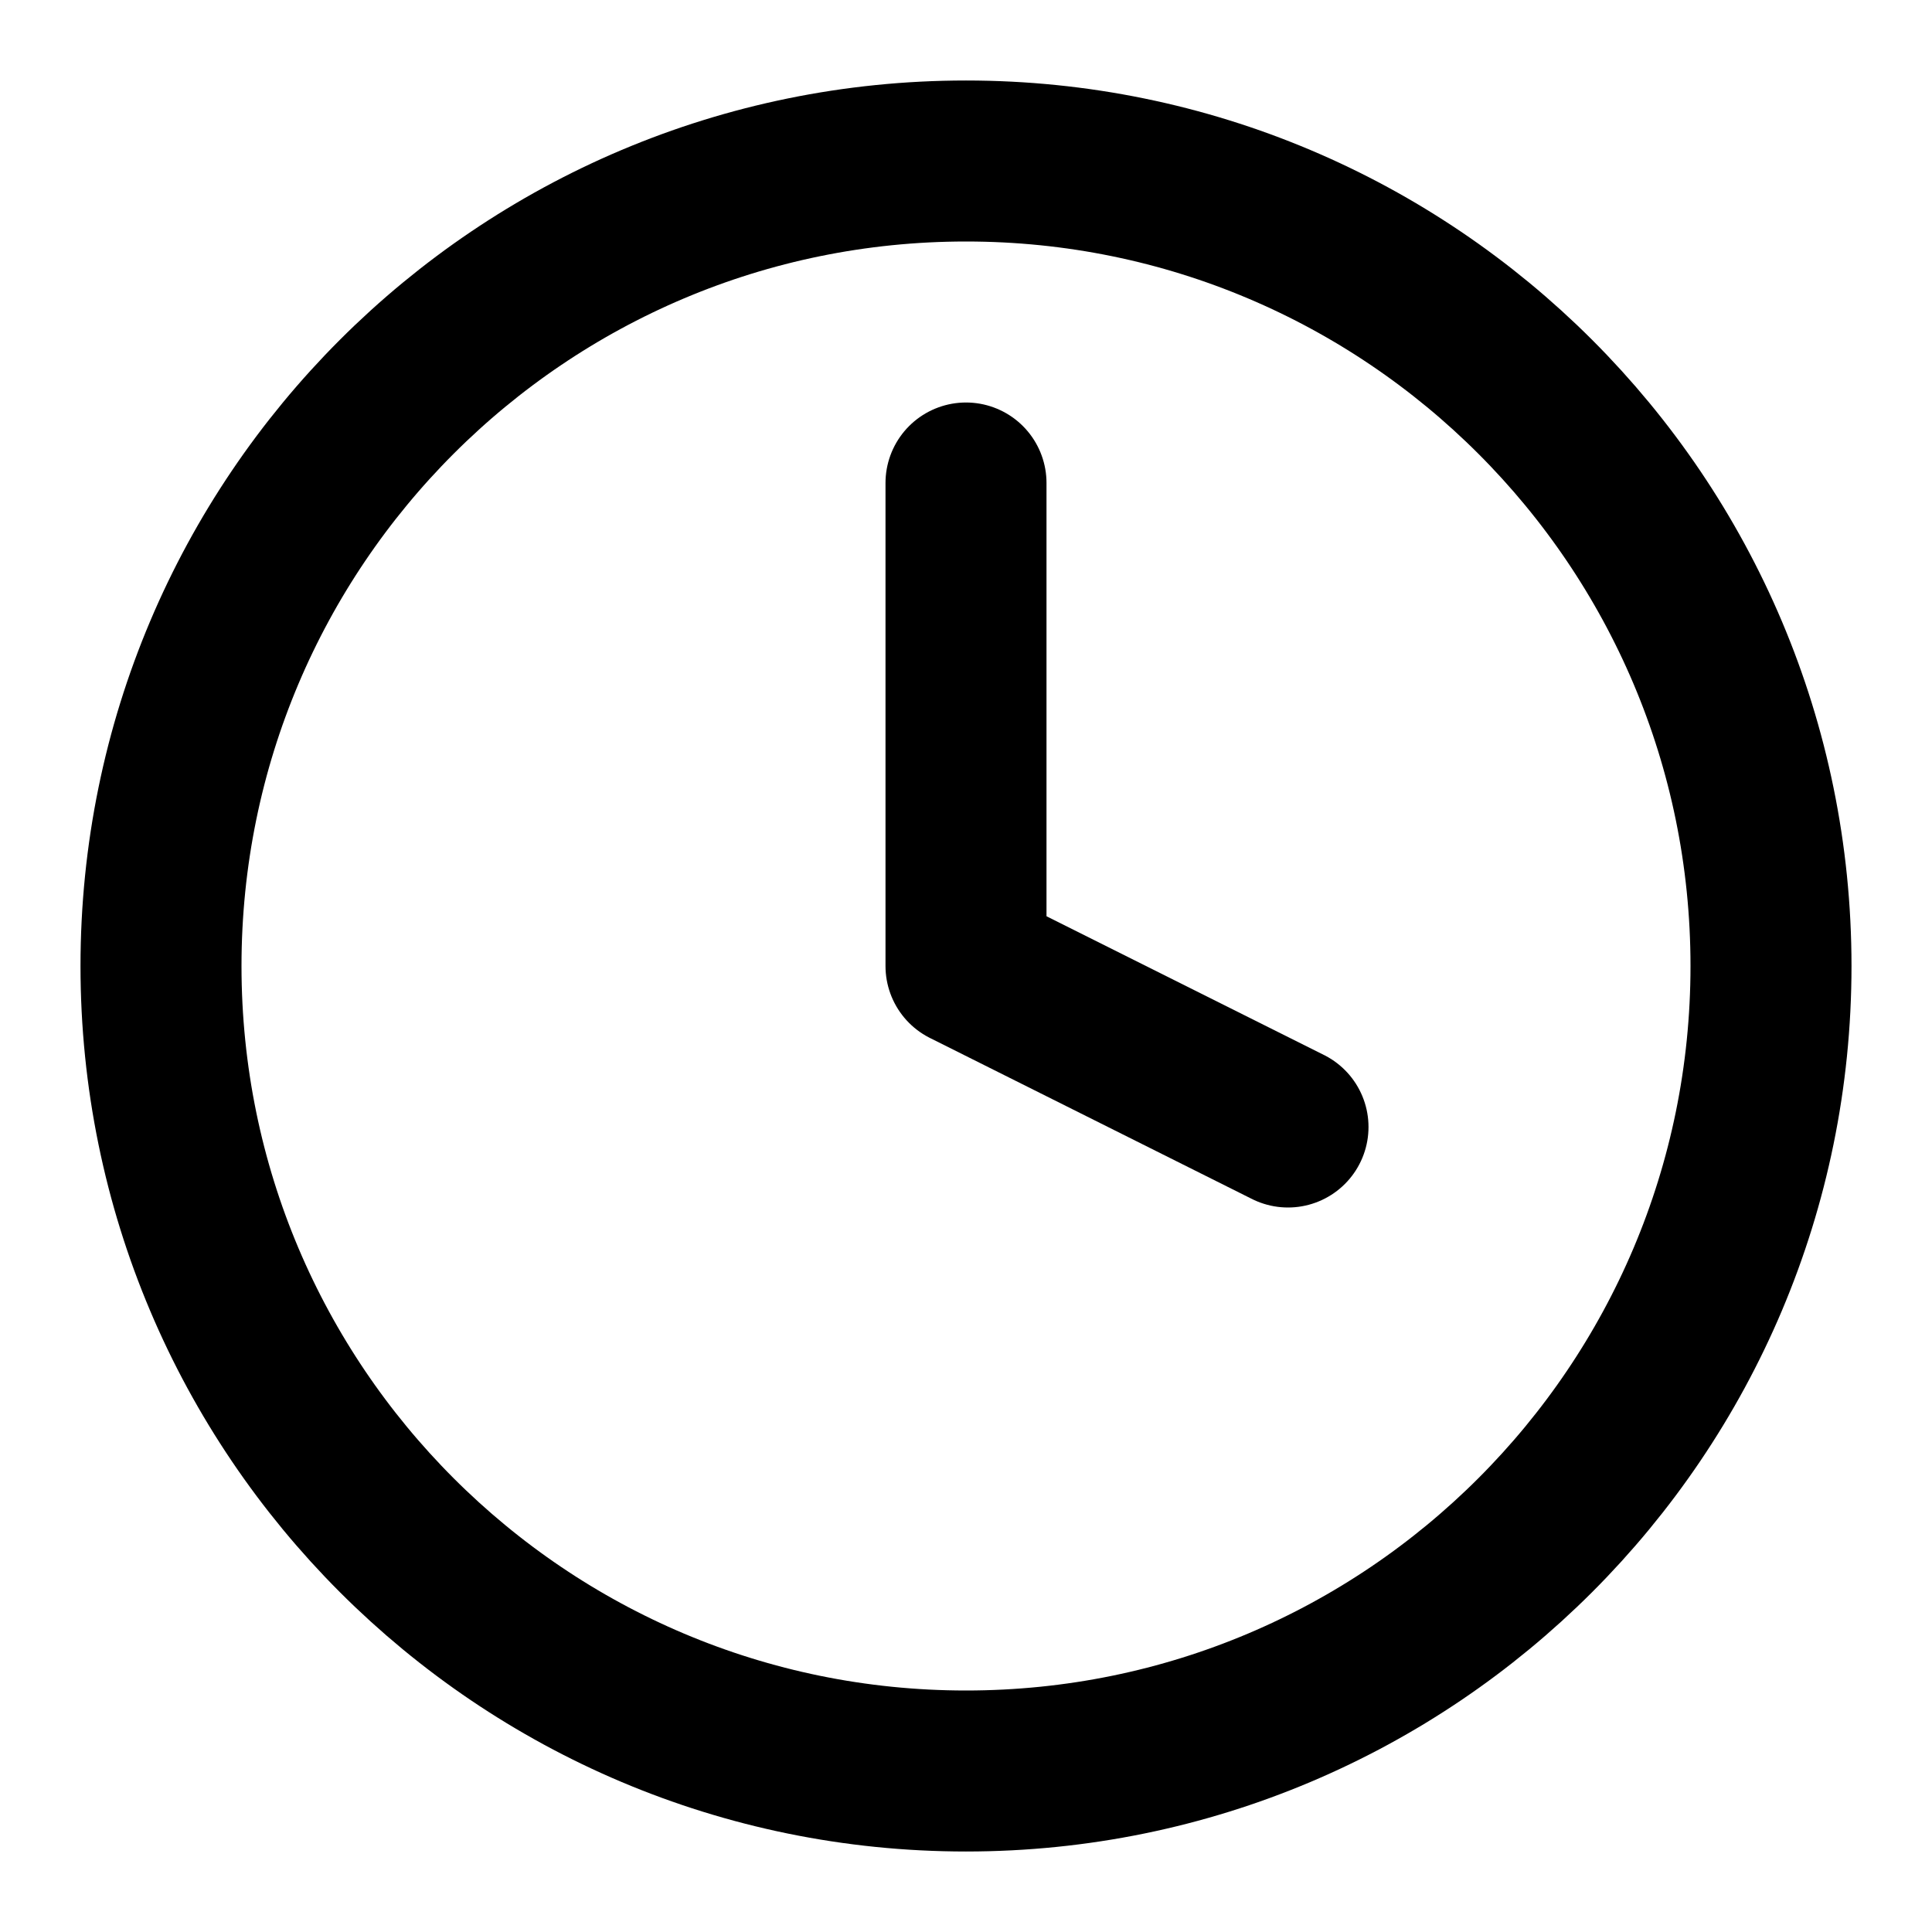
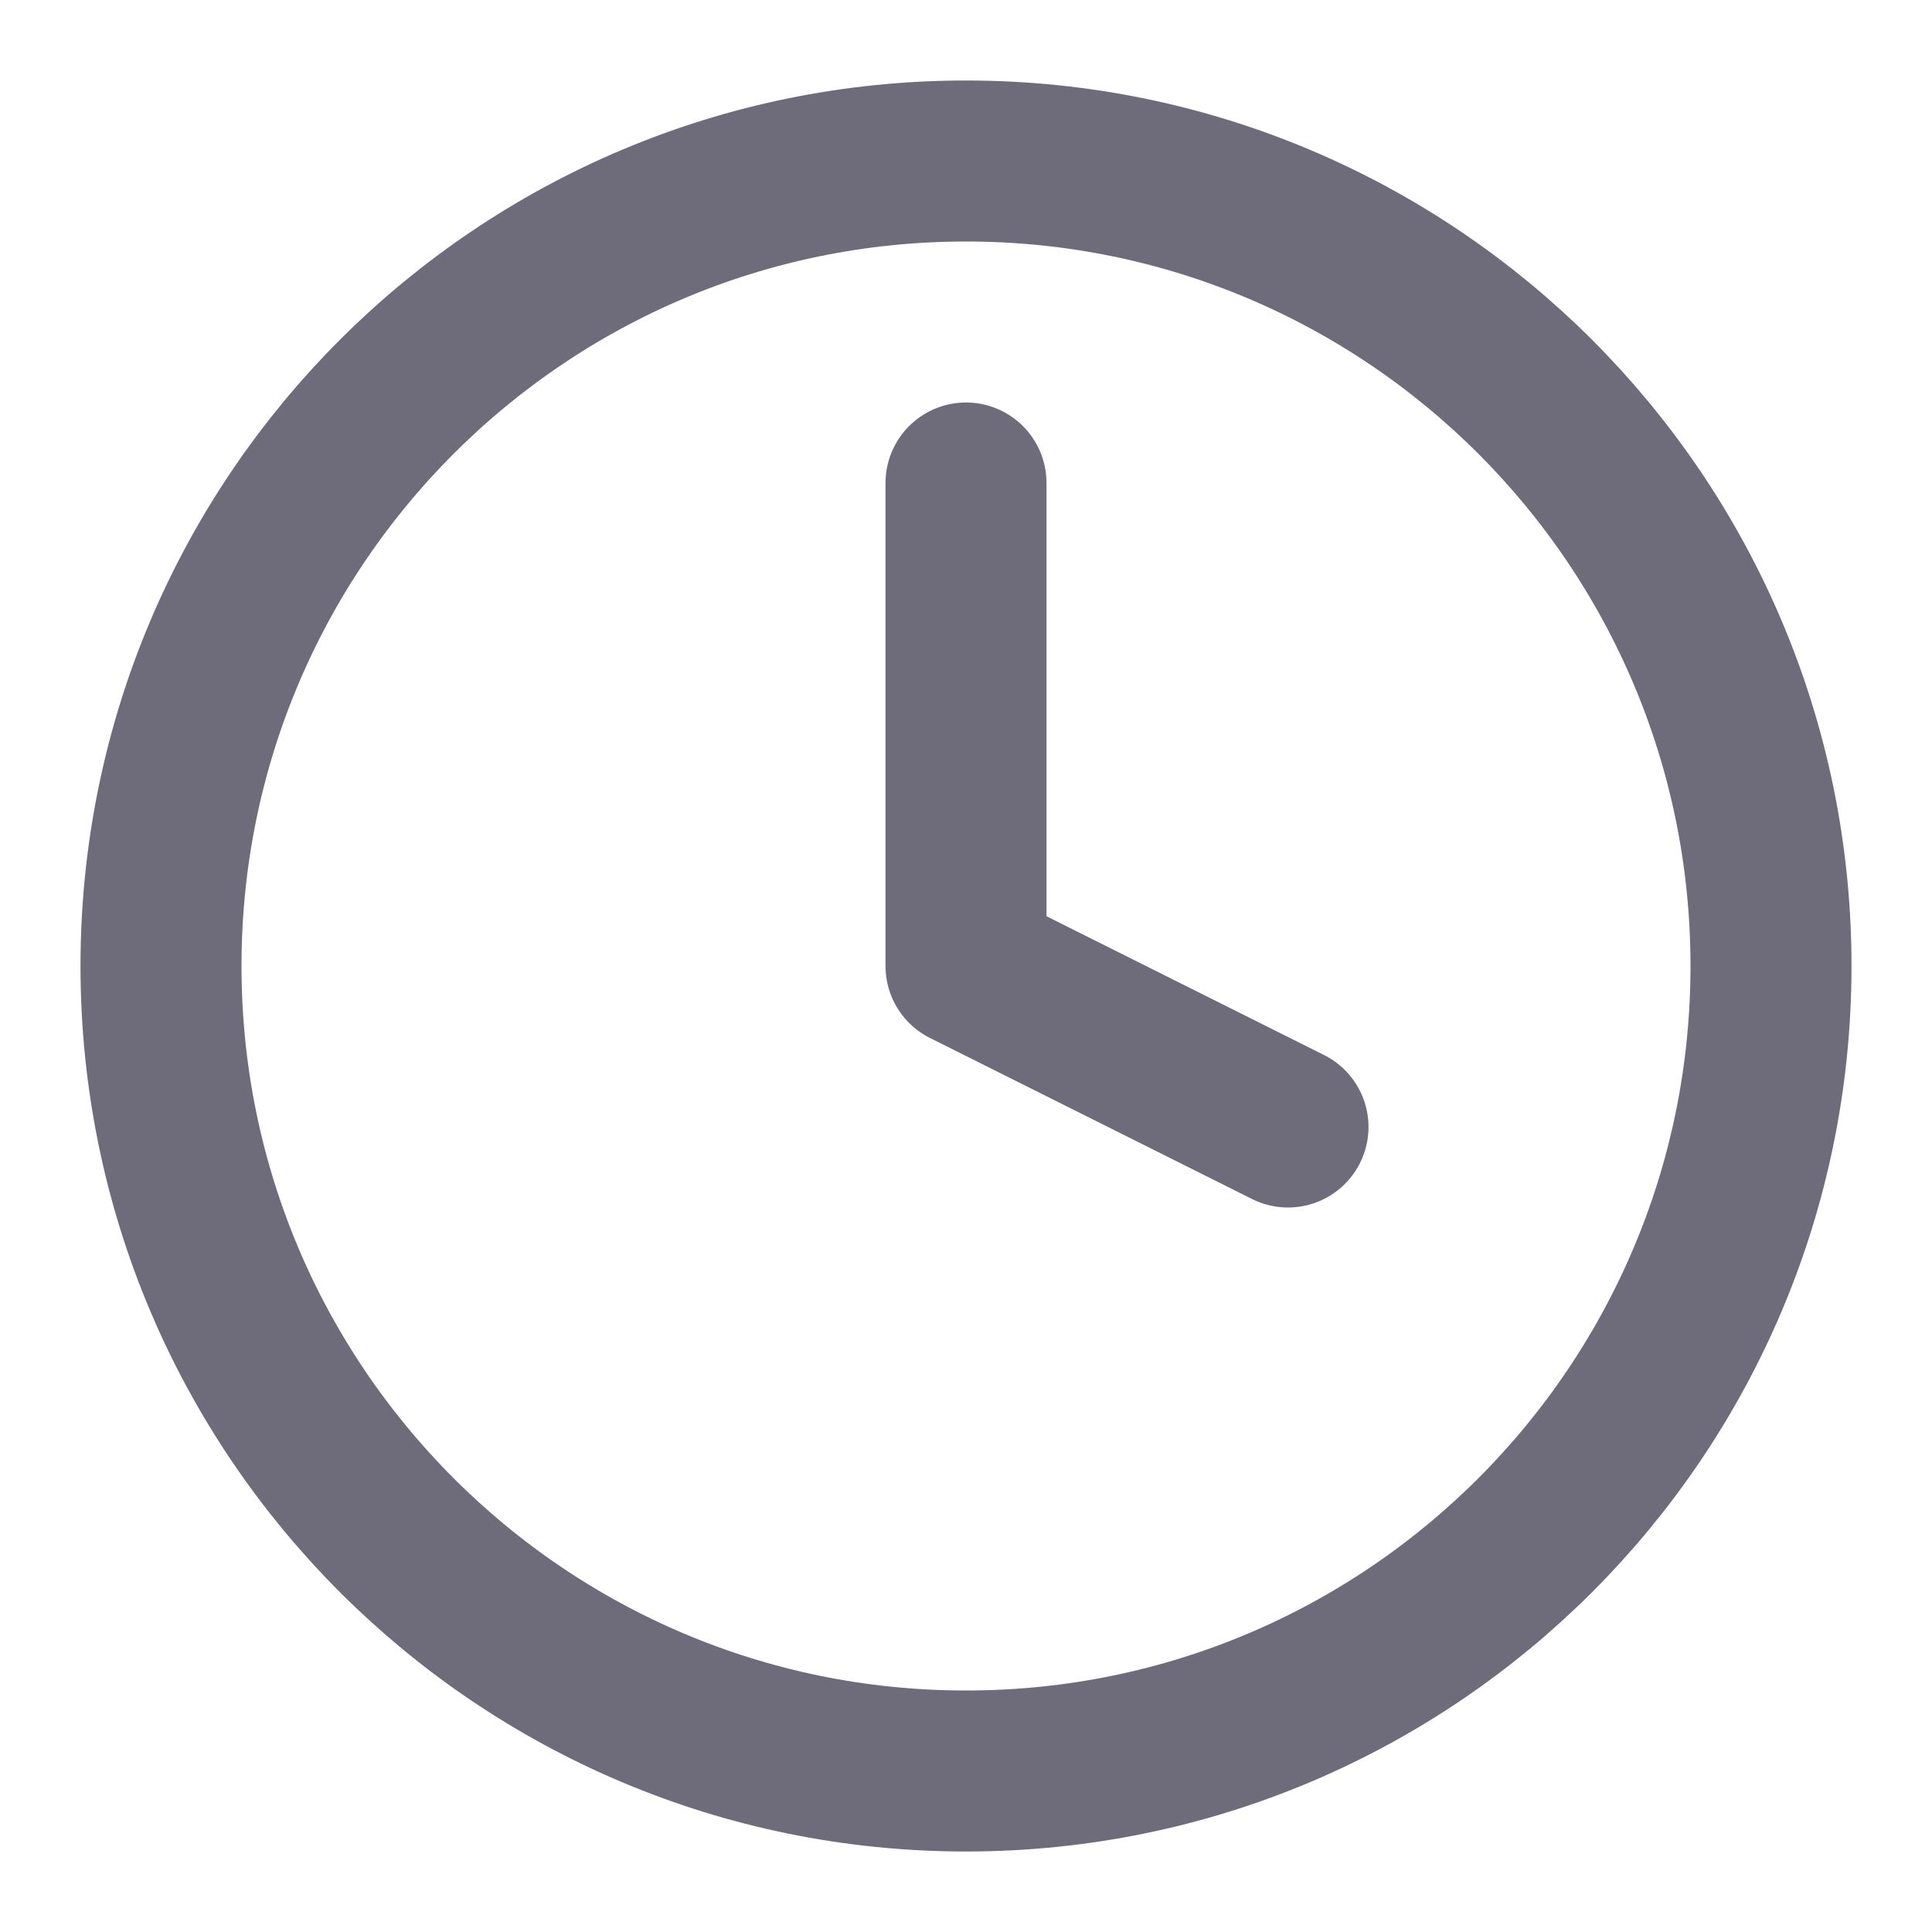
- <svg xmlns="http://www.w3.org/2000/svg" width="24" height="24" viewBox="0 0 24 24" fill="none" stroke="currentColor" stroke-width="2" stroke-linecap="round" stroke-linejoin="round" class="feather feather-clock">
+ <svg xmlns="http://www.w3.org/2000/svg" width="24" height="24" viewBox="0 0 24 24" fill="none" stroke="#6e6b7b" stroke-width="2" stroke-linecap="round" stroke-linejoin="round" class="feather feather-clock">
  <circle cx="12" cy="12" r="10" />
  <polyline points="12 6 12 12 16 14" />
</svg>
